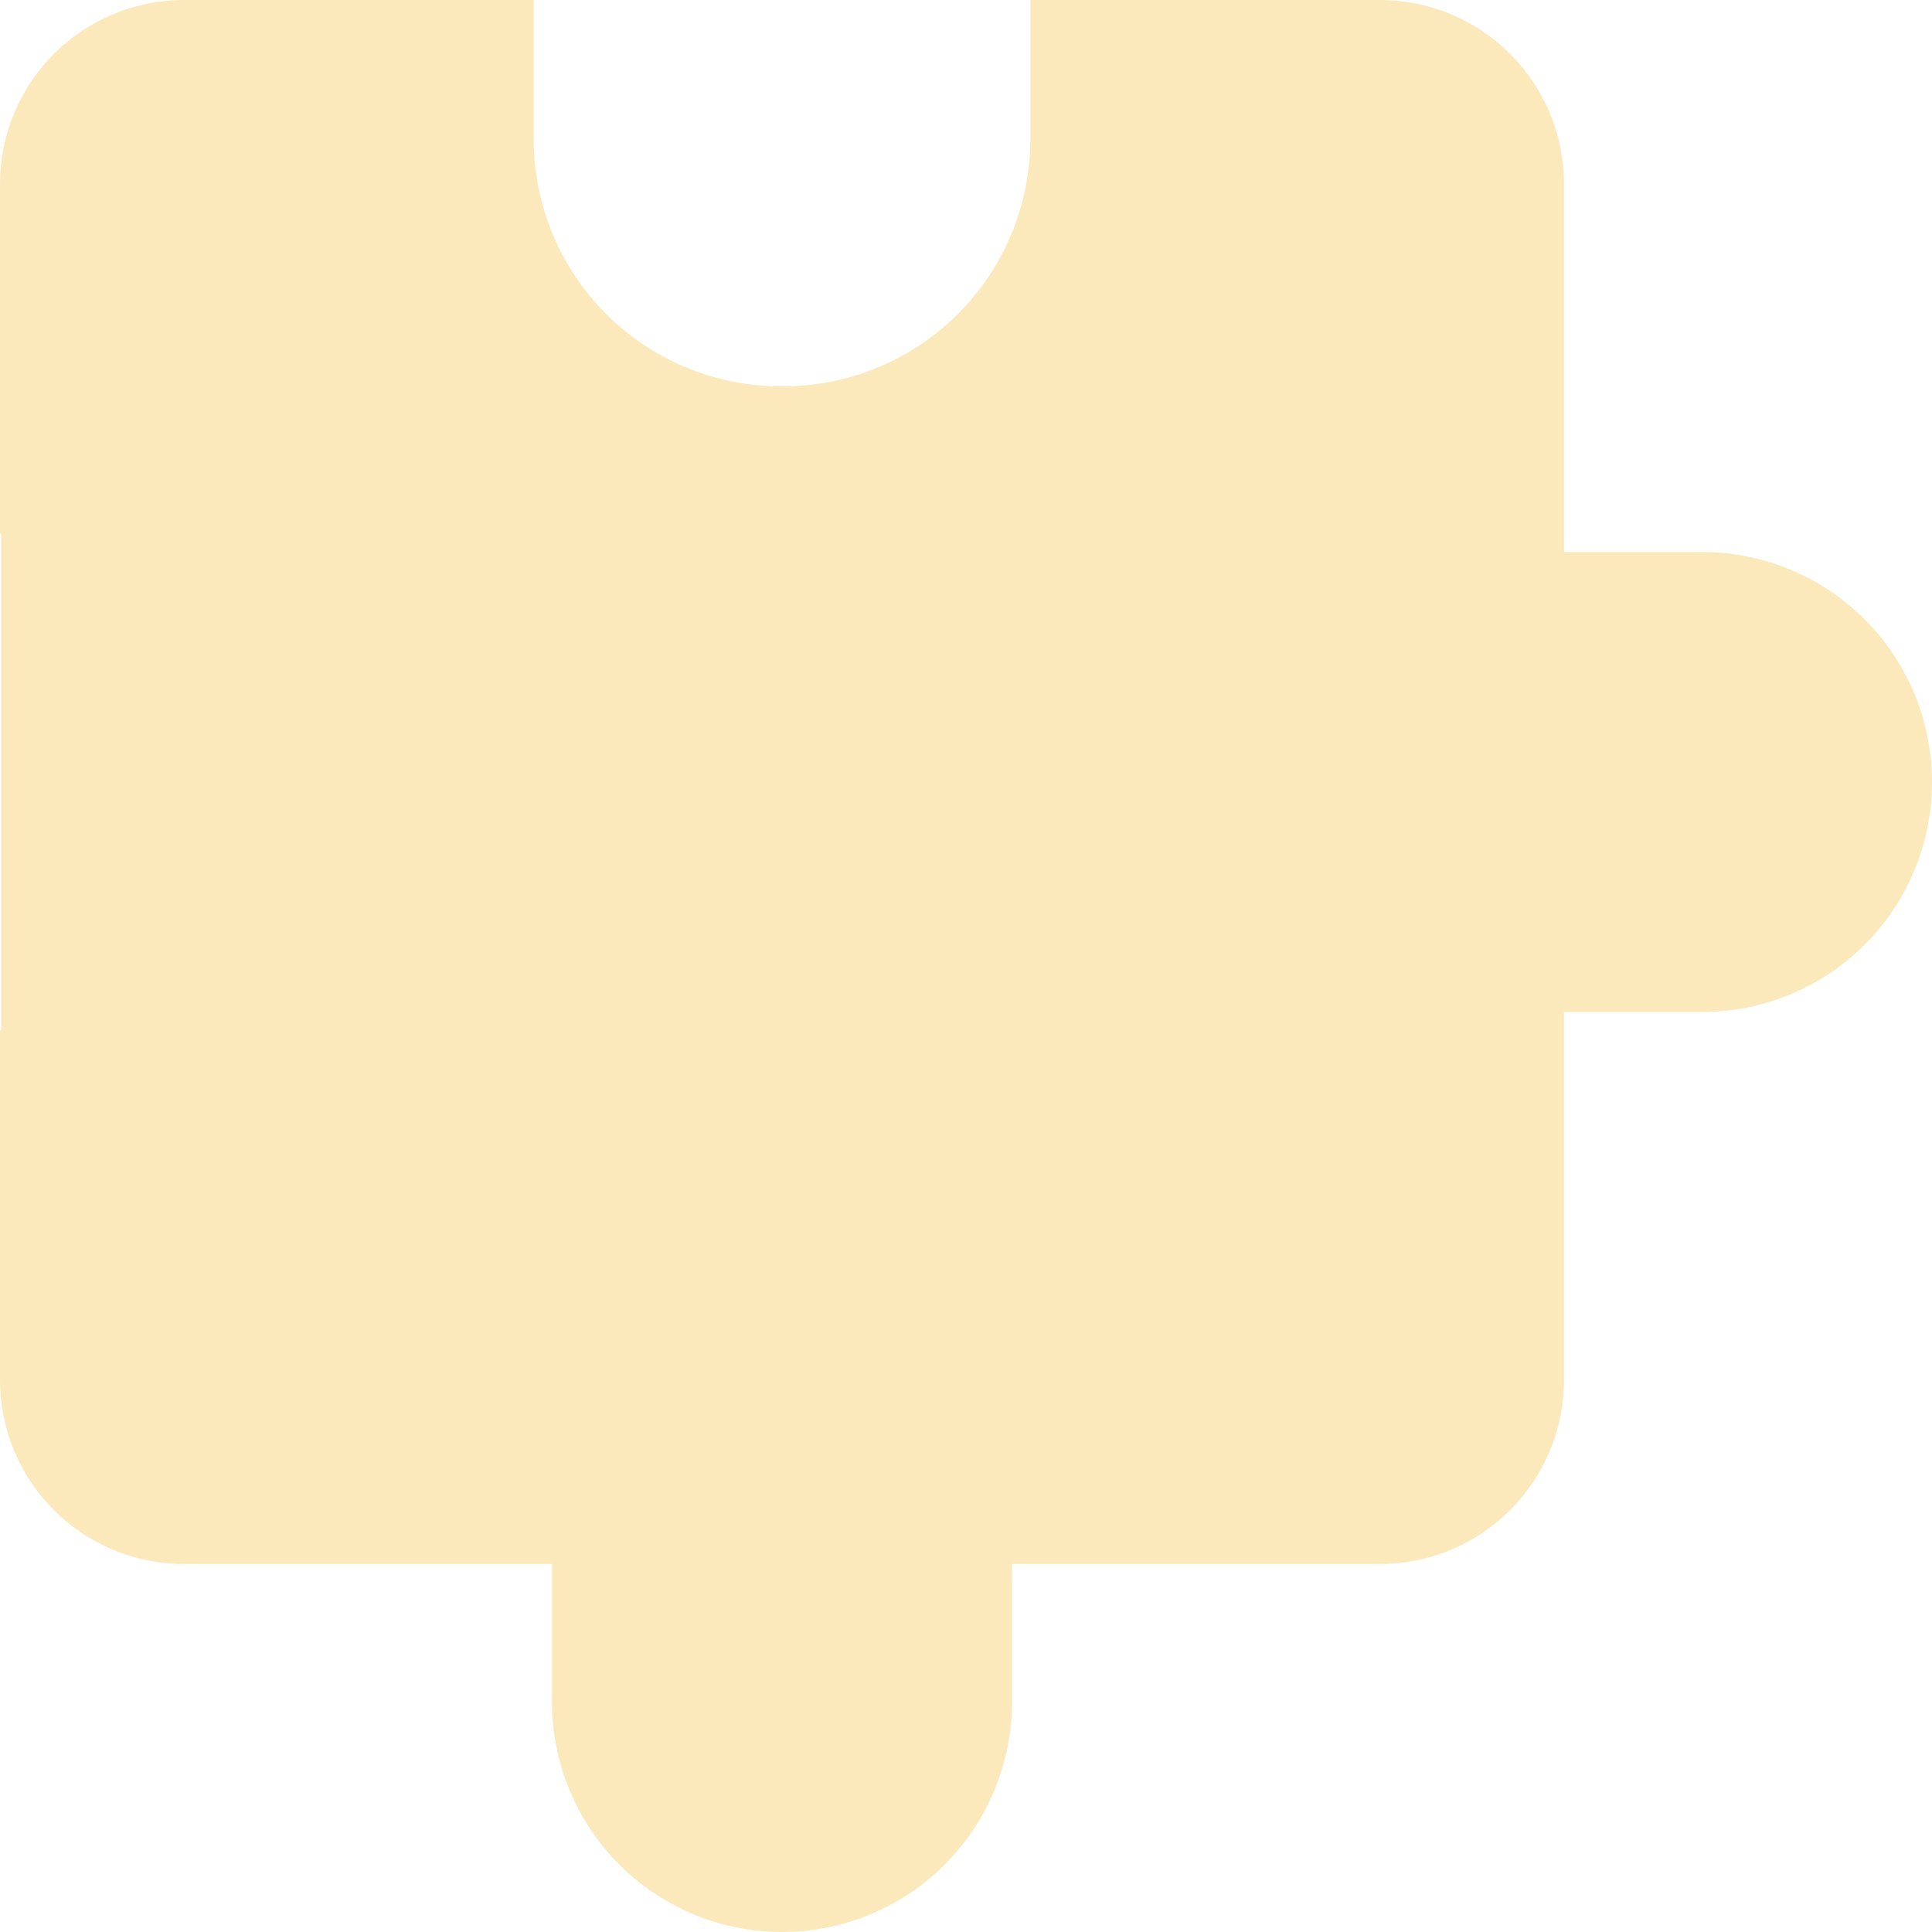
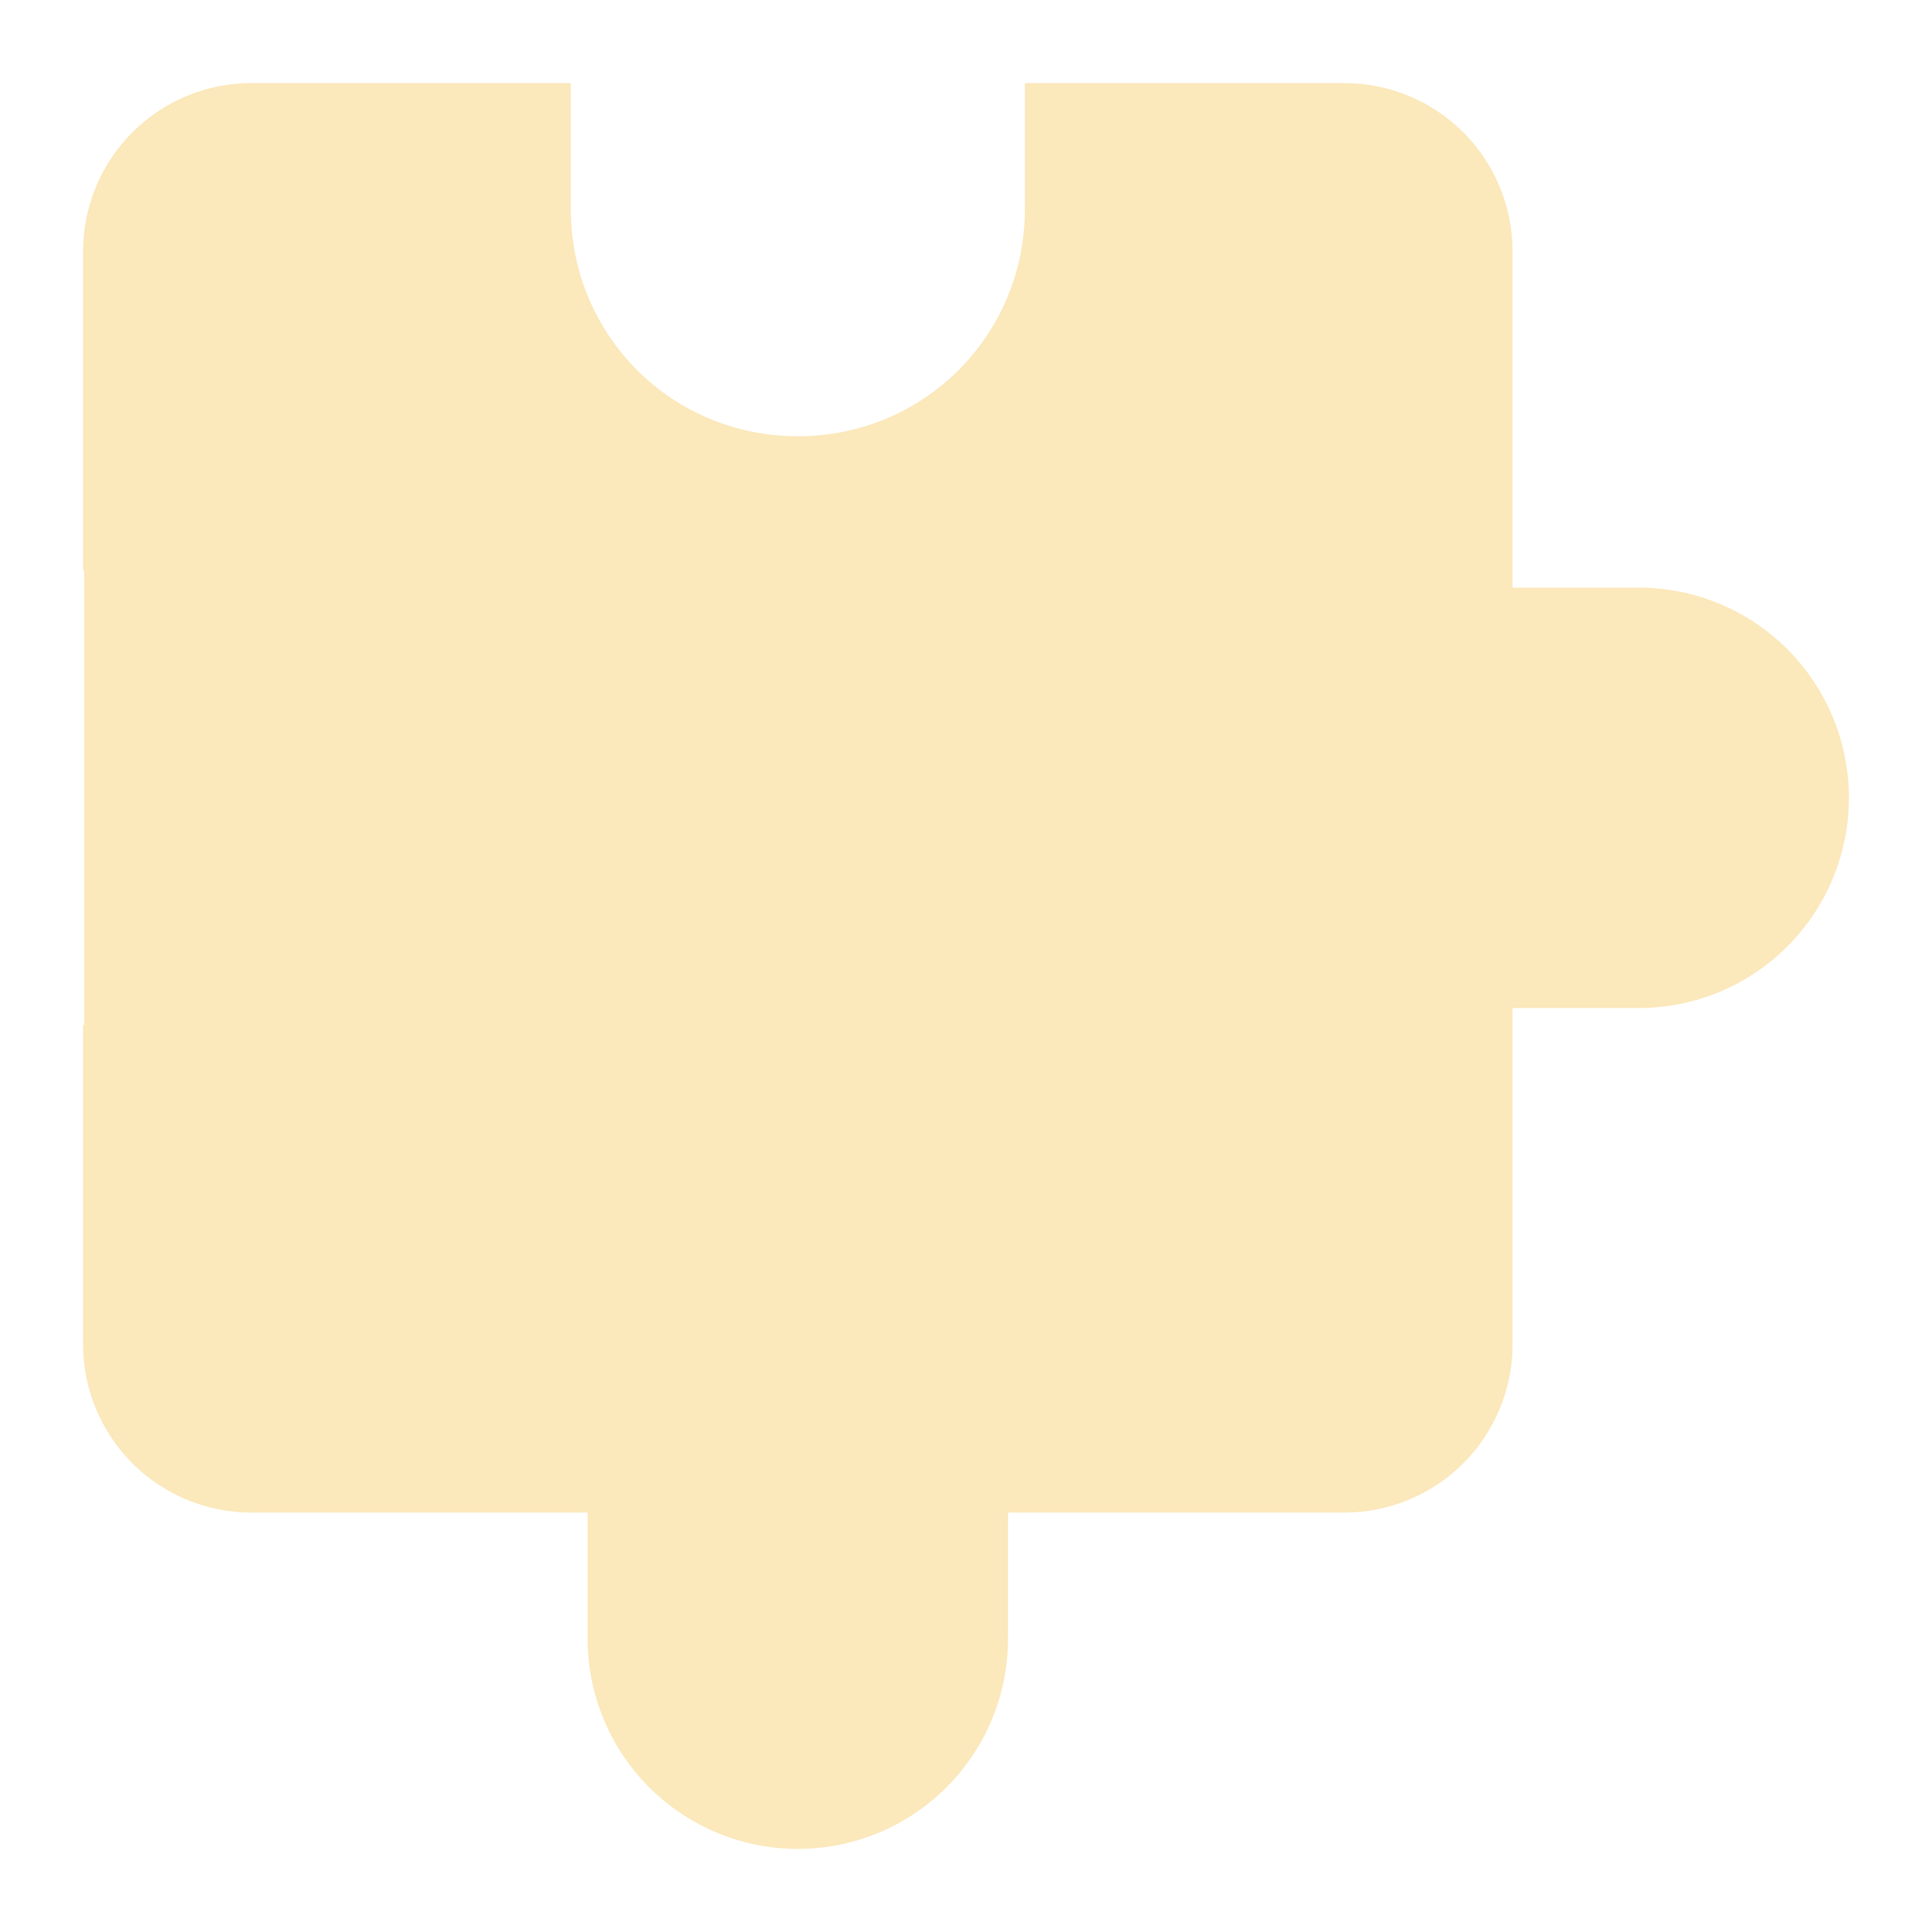
- <svg xmlns="http://www.w3.org/2000/svg" width="85" height="85" viewBox="0 0 85 85" fill="none">
-   <path opacity="0.7" d="M23.477 6.072C23.477 12.143 28.333 17 34.404 17C40.475 17 45.333 12.143 45.333 6.072V0H60.714C62.861 0 64.92 0.853 66.439 2.371C67.957 3.889 68.81 5.949 68.81 8.096V24.286H74.881C77.564 24.286 80.138 25.352 82.036 27.25C83.934 29.148 85 31.722 85 34.405C85 37.089 83.934 39.663 82.036 41.56C80.138 43.458 77.564 44.524 74.881 44.524H68.81V60.715C68.809 62.862 67.956 64.92 66.439 66.439C64.92 67.957 62.861 68.81 60.714 68.81H44.523V74.881C44.523 77.565 43.457 80.138 41.56 82.036C39.662 83.934 37.088 85 34.404 85C31.721 85 29.148 83.934 27.25 82.036C25.352 80.138 24.286 77.565 24.286 74.881V68.81H8.096C5.949 68.81 3.889 67.957 2.371 66.439C0.853 64.92 0 62.862 0 60.715V45.334H0.052V23.477H0V8.096C0 5.949 0.853 3.889 2.371 2.371C3.889 0.853 5.949 0 8.096 0H23.477V6.072Z" fill="#FADE9E" />
+ <svg xmlns="http://www.w3.org/2000/svg" width="93" height="93" viewBox="0 0 93 93" fill="none">
+   <g transform="translate(4 4)">
+     <path opacity="0.7" d="M23.477 6.072C23.477 12.143 28.333 17 34.404 17C40.475 17 45.333 12.143 45.333 6.072V0H60.714C62.861 0 64.92 0.853 66.439 2.371C67.957 3.889 68.81 5.949 68.81 8.096V24.286H74.881C77.564 24.286 80.138 25.352 82.036 27.25C83.934 29.148 85 31.722 85 34.405C85 37.089 83.934 39.663 82.036 41.56C80.138 43.458 77.564 44.524 74.881 44.524H68.81V60.715C68.809 62.862 67.956 64.92 66.439 66.439C64.92 67.957 62.861 68.81 60.714 68.81H44.523V74.881C44.523 77.565 43.457 80.138 41.56 82.036C39.662 83.934 37.088 85 34.404 85C31.721 85 29.148 83.934 27.25 82.036C25.352 80.138 24.286 77.565 24.286 74.881V68.81H8.096C5.949 68.81 3.889 67.957 2.371 66.439C0.853 64.92 0 62.862 0 60.715V45.334H0.052V23.477H0V8.096C0 5.949 0.853 3.889 2.371 2.371C3.889 0.853 5.949 0 8.096 0H23.477V6.072Z" fill="#FADE9E" />
+   </g>
</svg>
